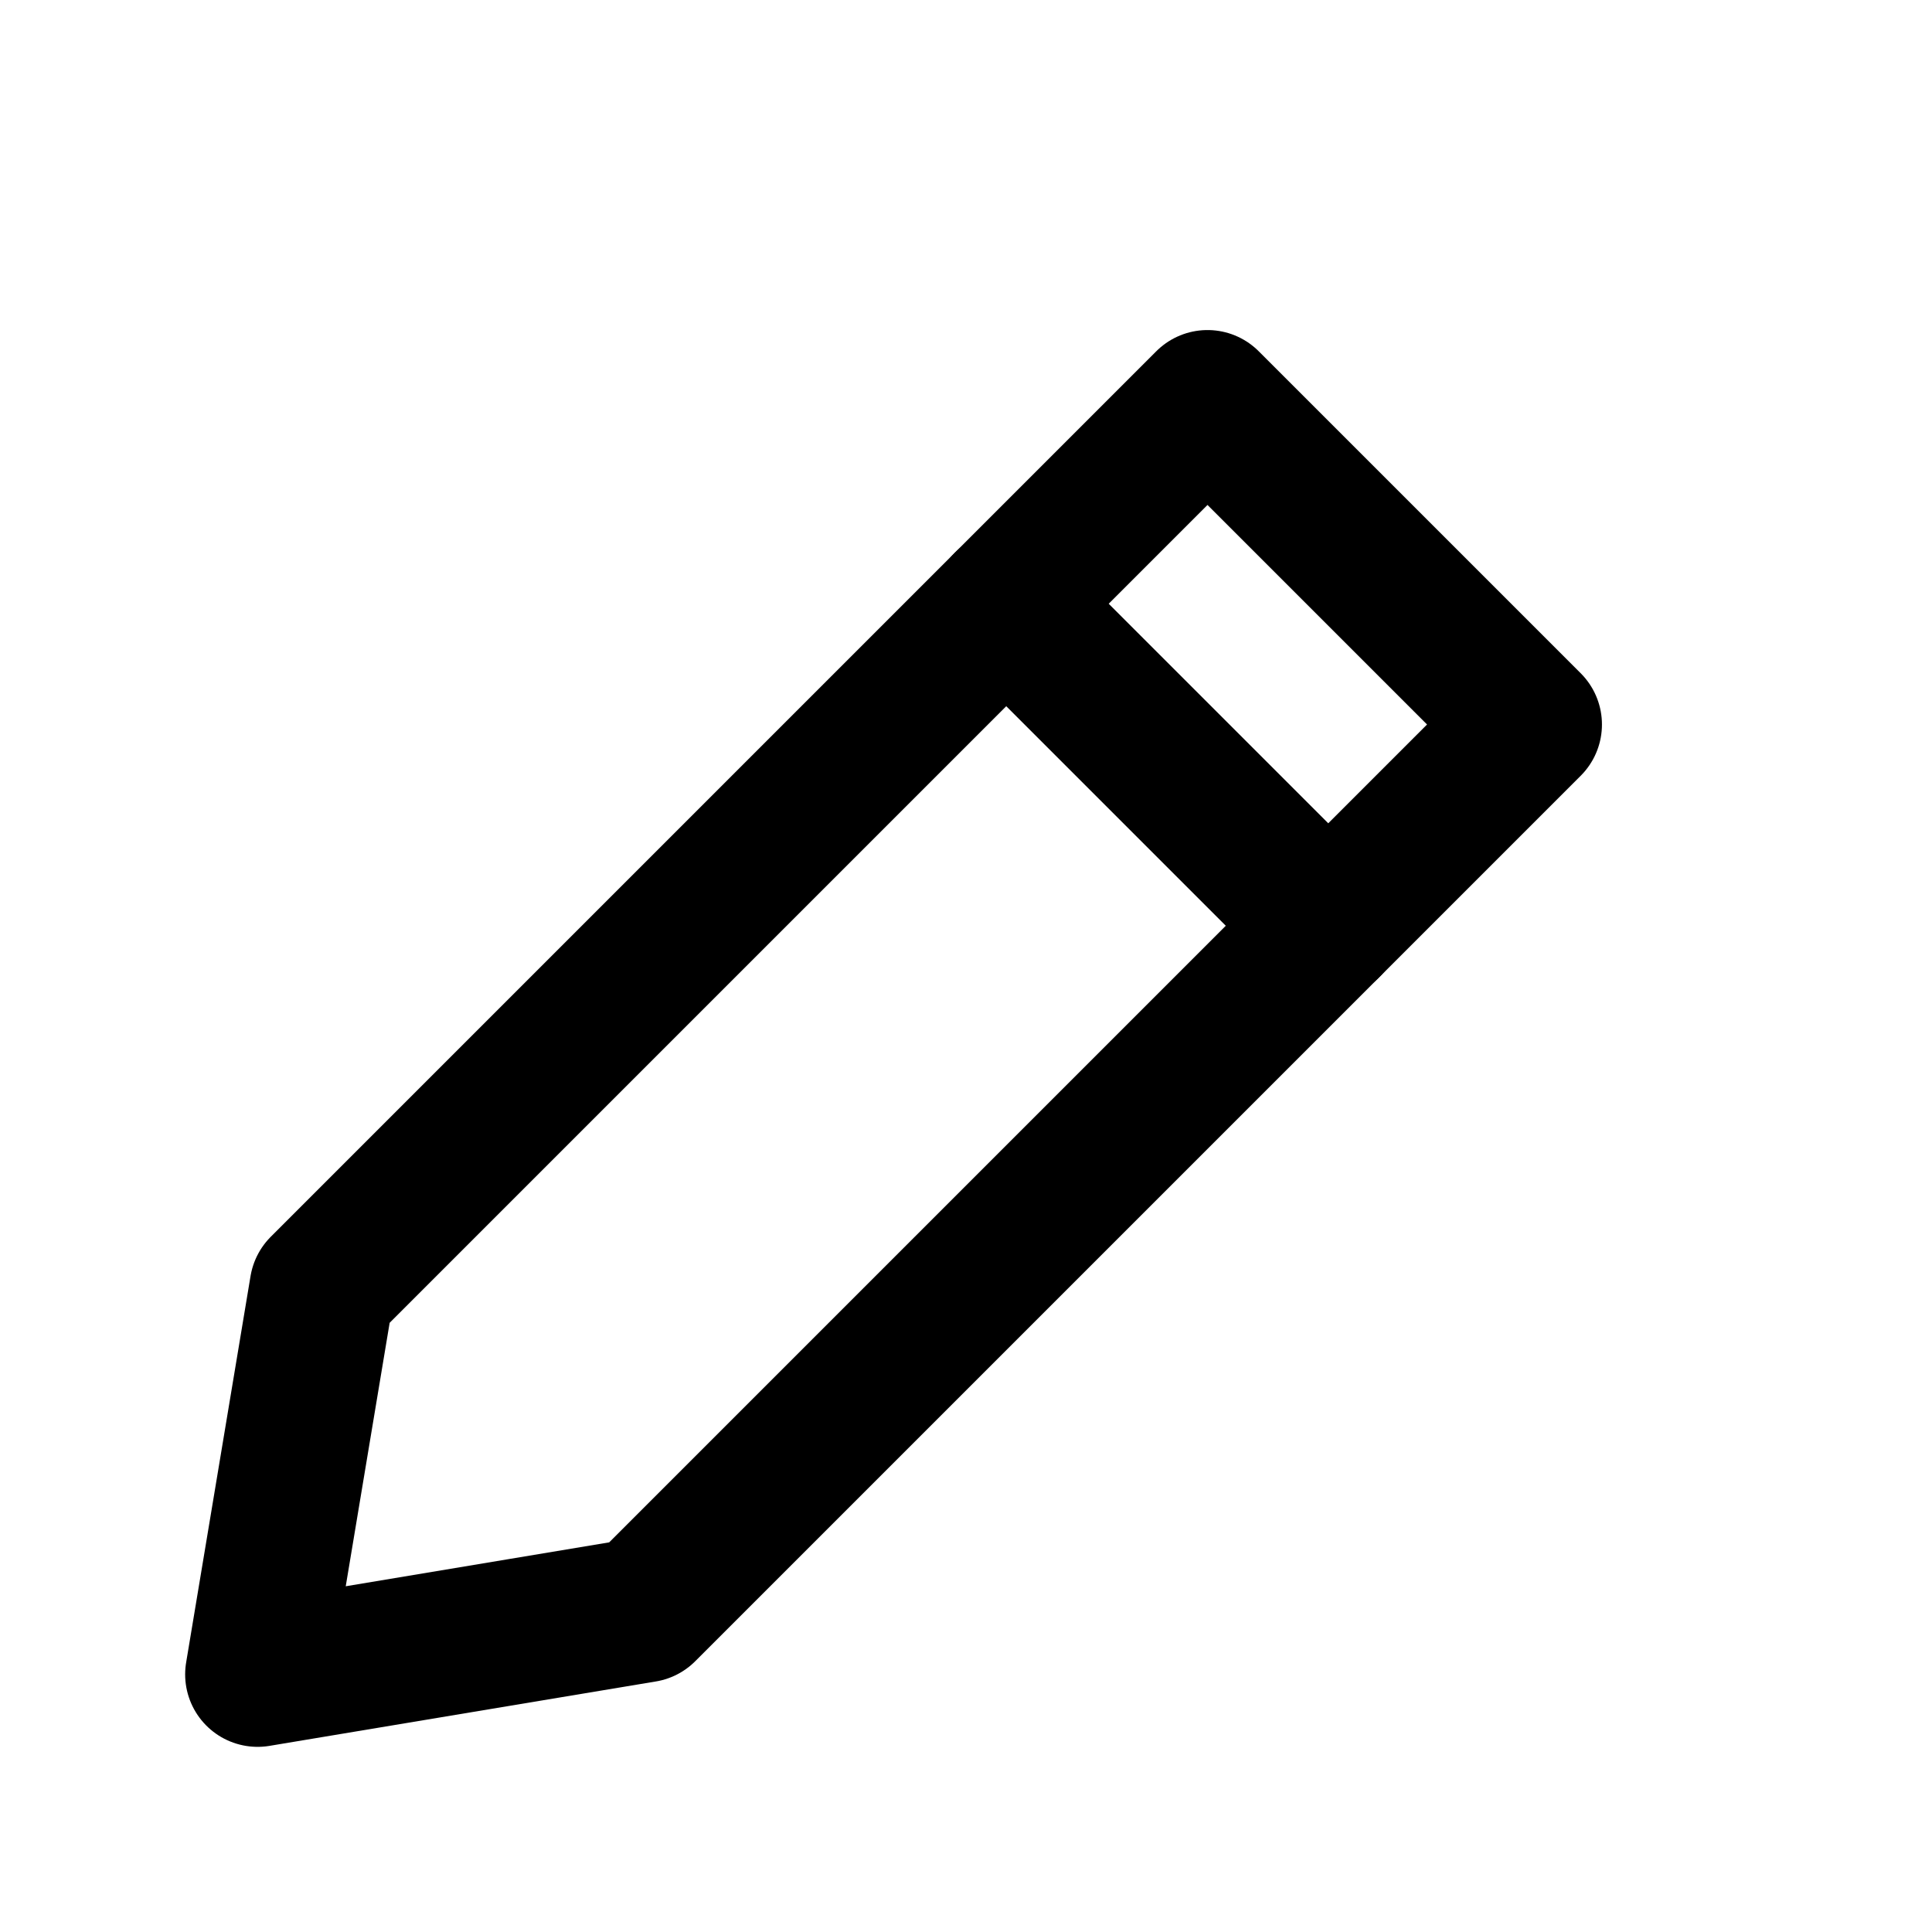
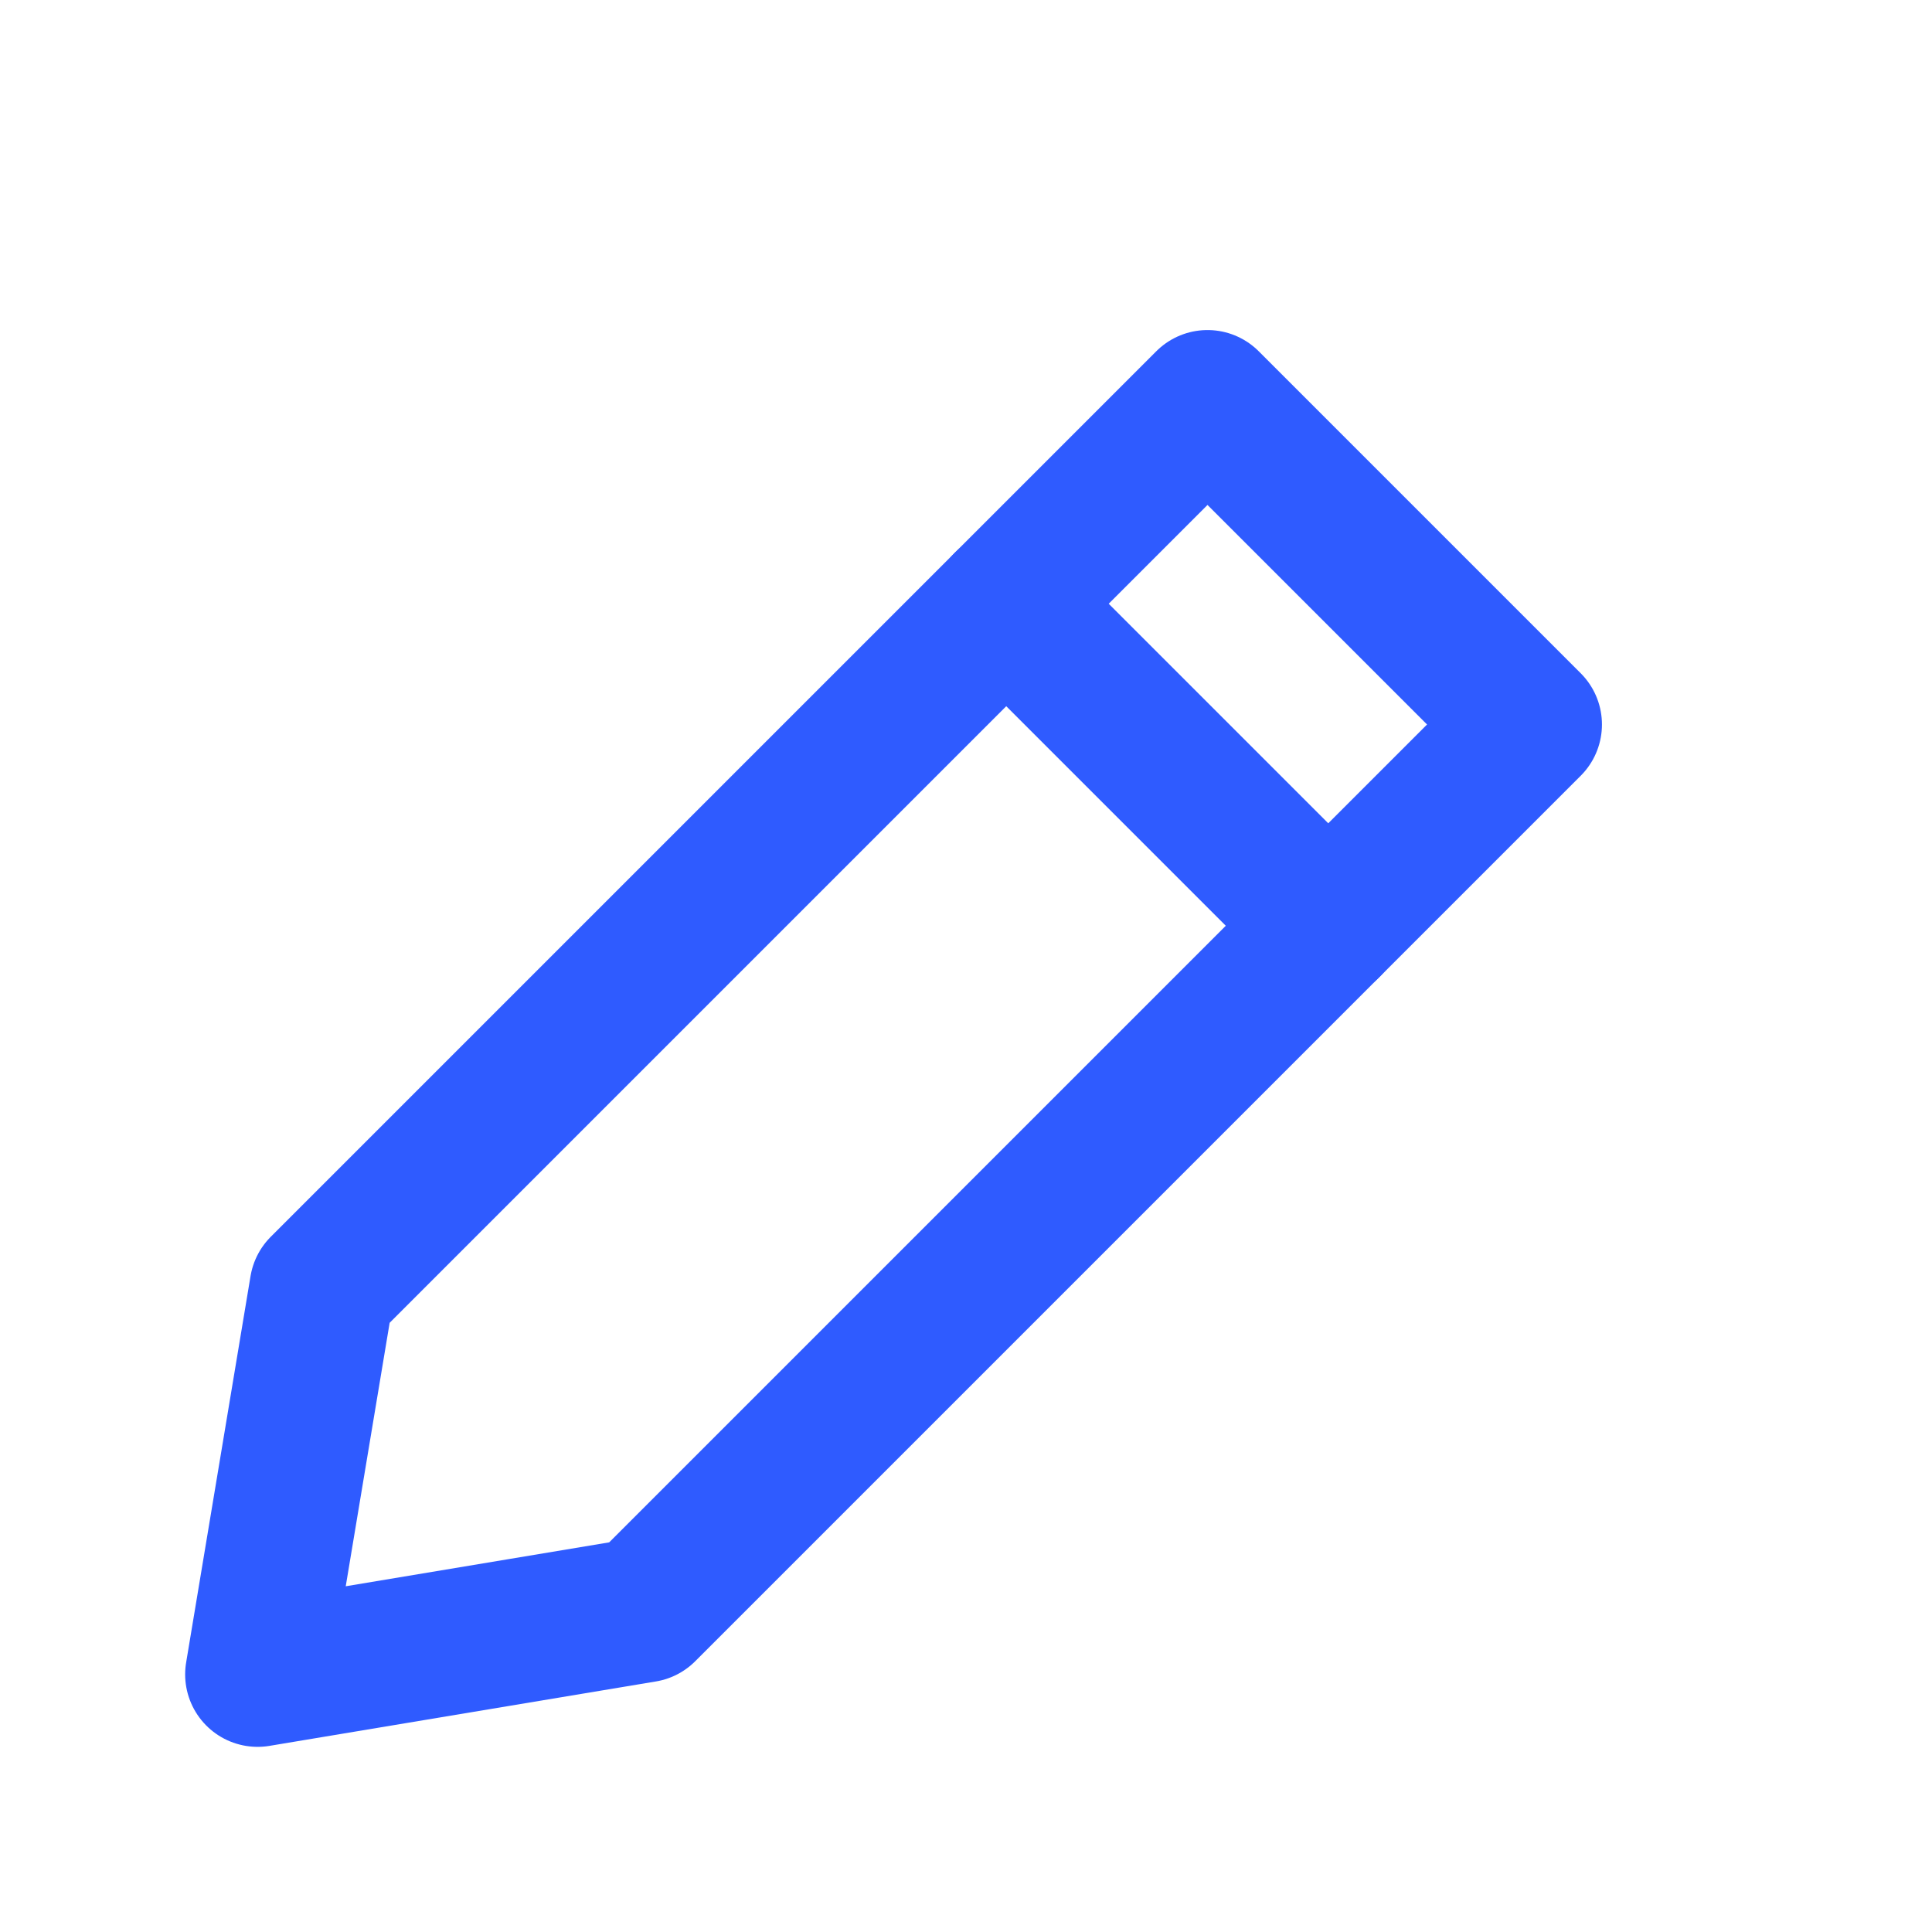
- <svg xmlns="http://www.w3.org/2000/svg" width="24" height="24" viewBox="0 0 24 24" fill="none" stroke="currentColor" stroke-width="1.8" stroke-linecap="round" stroke-linejoin="round">
+ <svg xmlns="http://www.w3.org/2000/svg" width="24" height="24" viewBox="0 0 24 24" fill="none" stroke="#2F5BFF" stroke-width="1.8" stroke-linecap="round" stroke-linejoin="round">
  <path d="m4 16-.8 4.8L8 20l11-11-4-4z" />
  <path d="m12.5 7.5 4 4" />
</svg>
